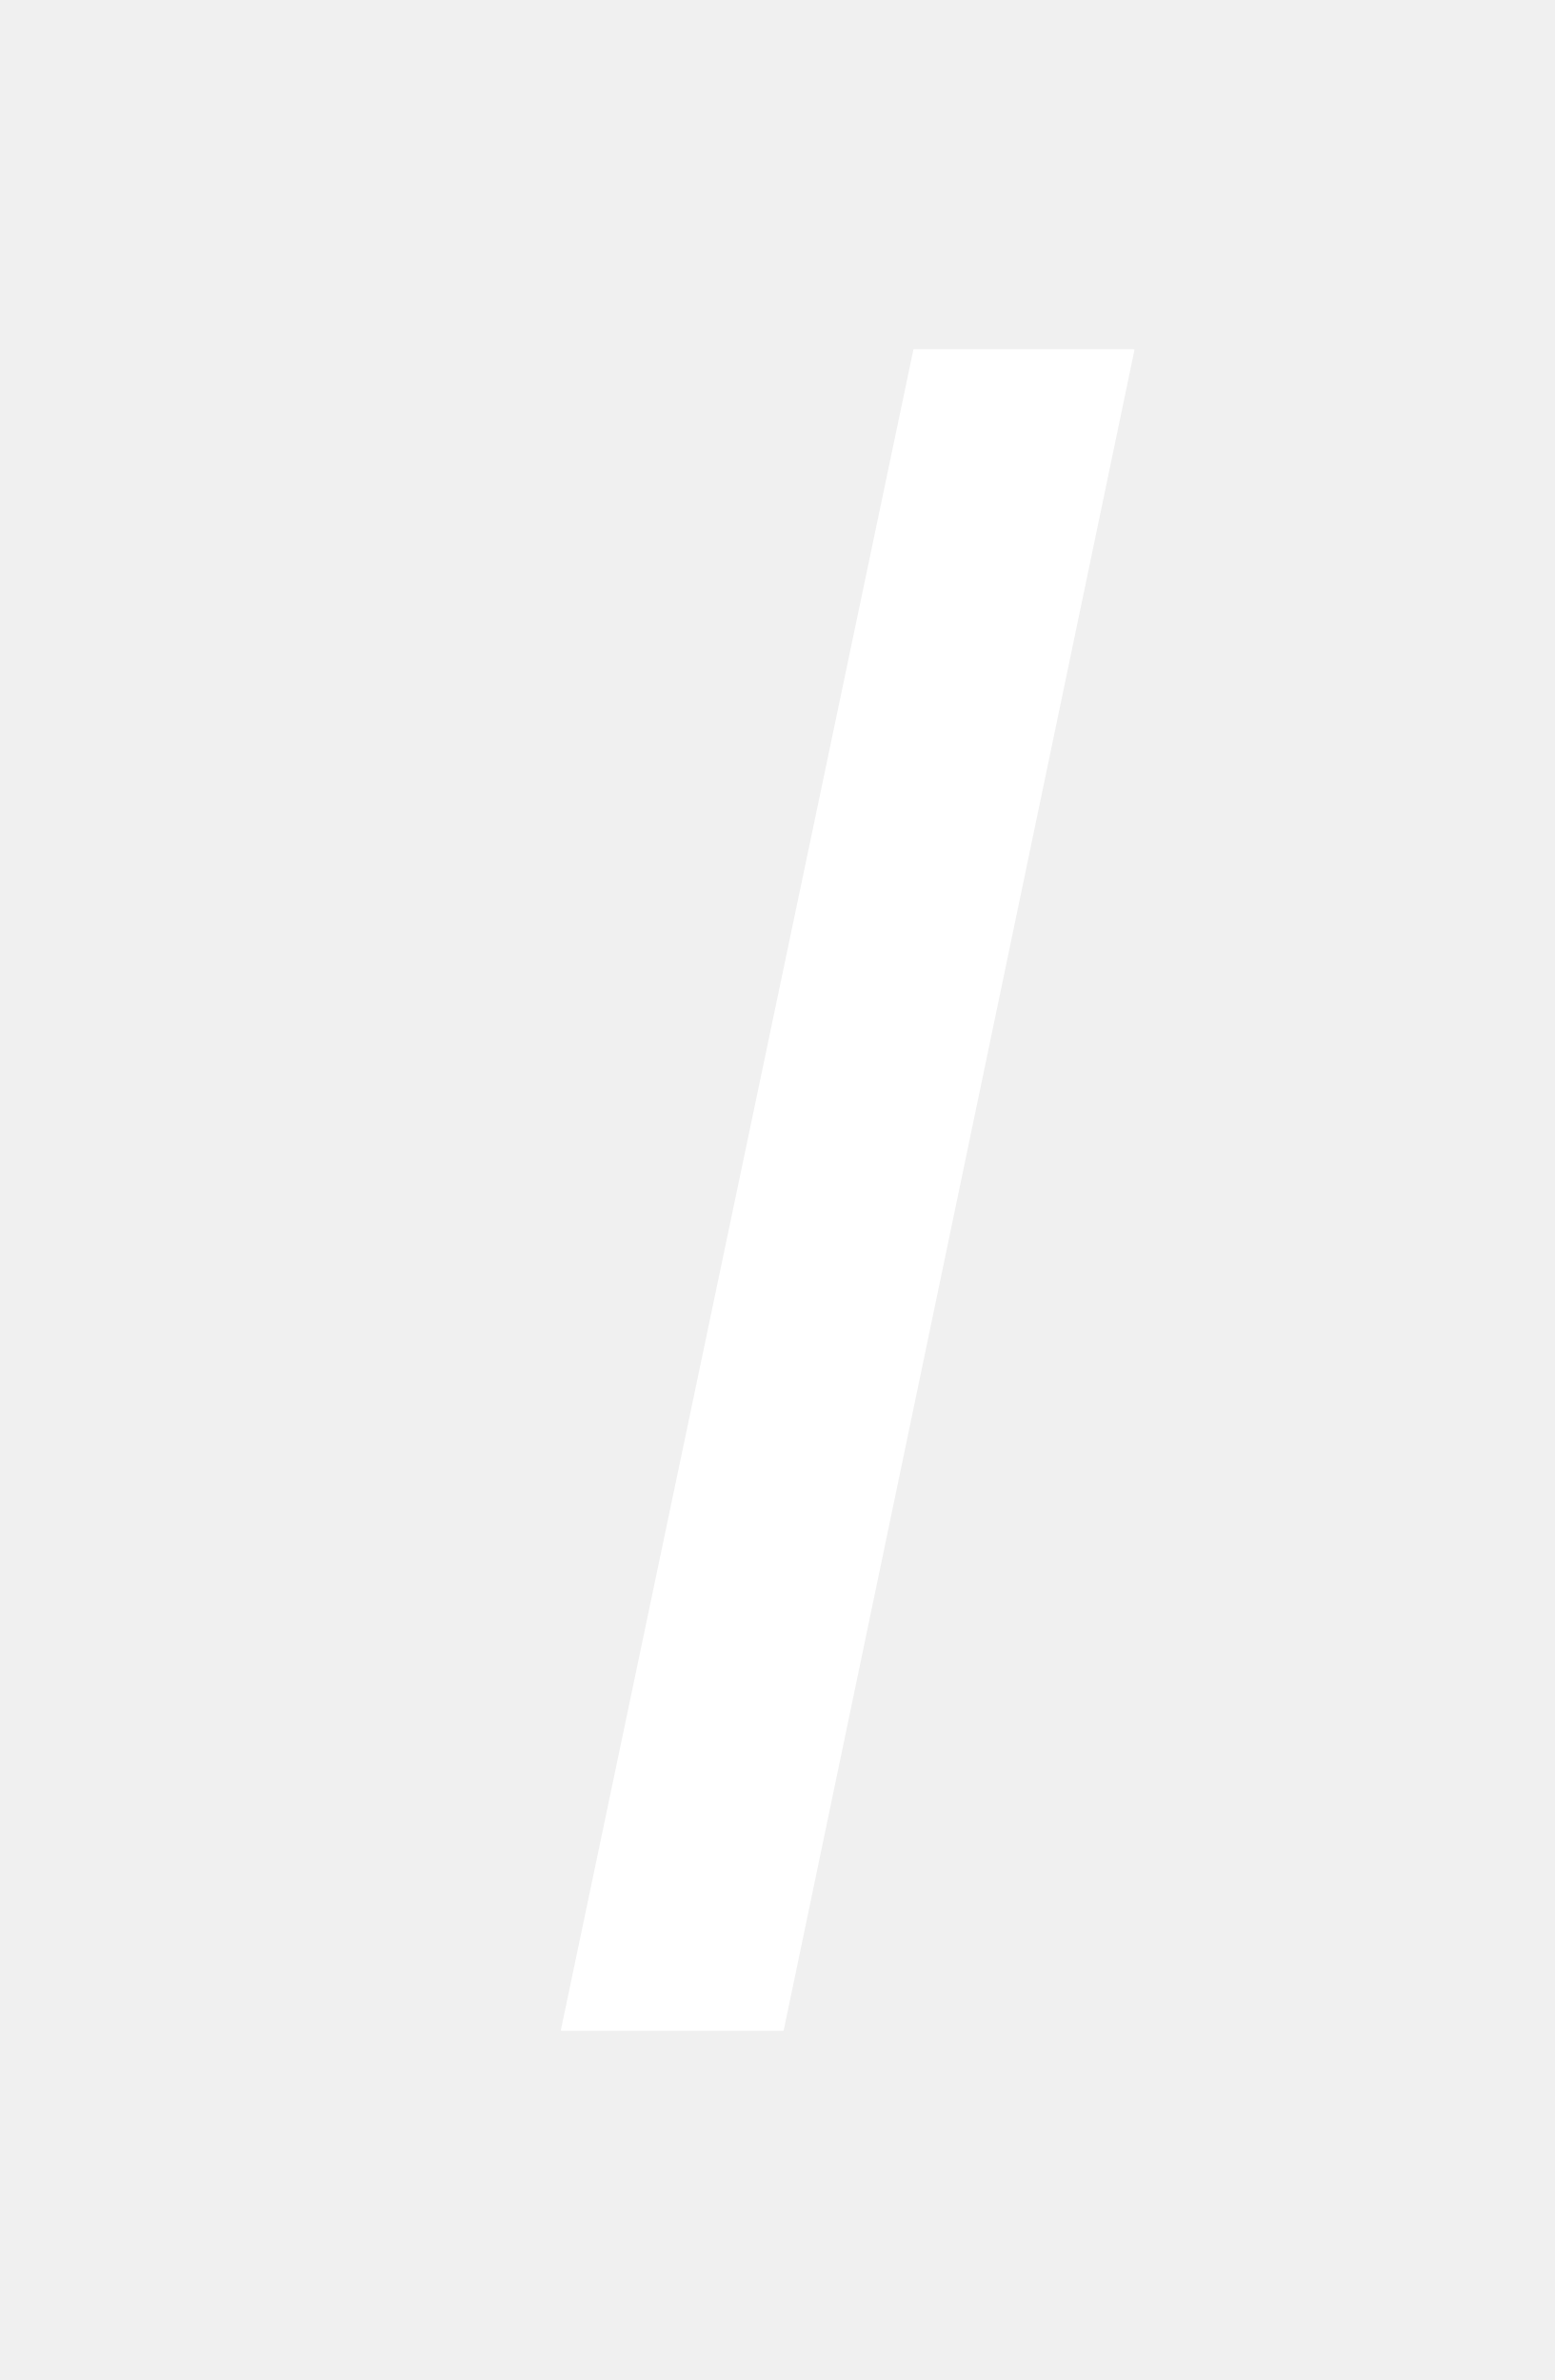
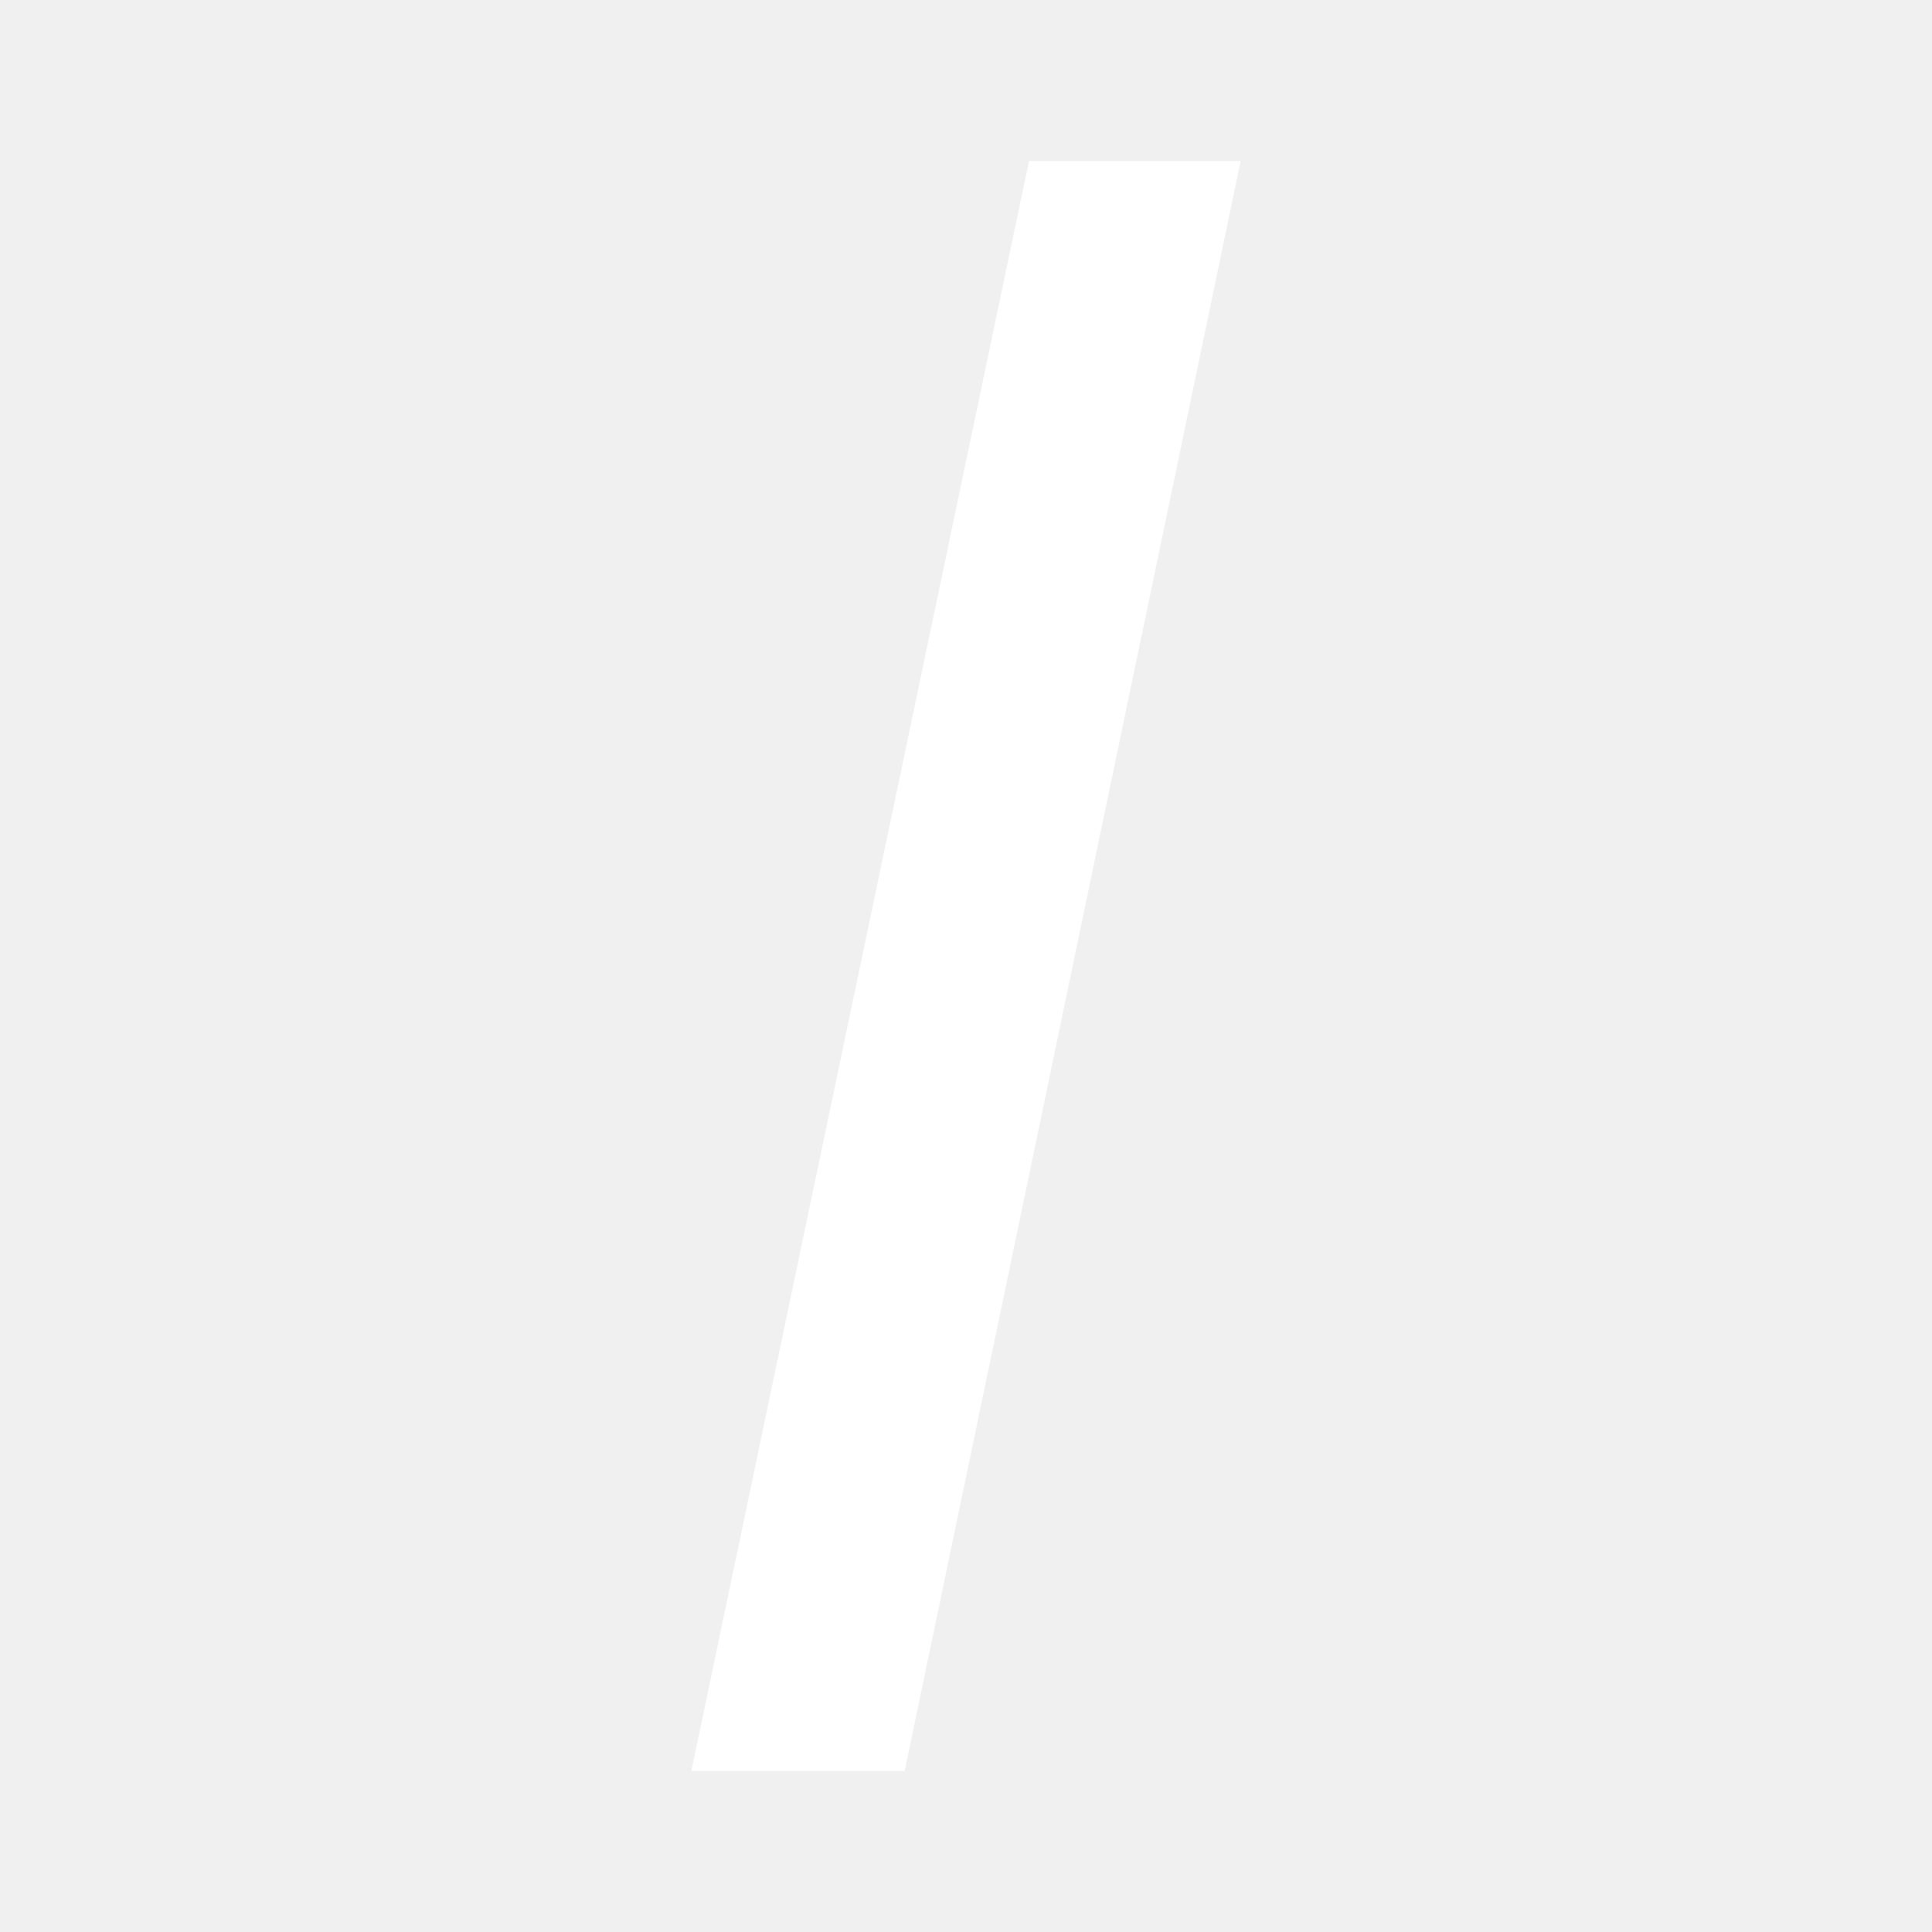
- <svg xmlns="http://www.w3.org/2000/svg" viewBox="0 0 222 340" width="222" height="340">
+ <svg xmlns="http://www.w3.org/2000/svg" viewBox="-23.072 25.862 288.276 288.276" width="24" height="24">
  <path d="M161.83 48.01C145.14 128 128.44 208 111.75 287.99C101.22 287.99 90.69 287.99 80.17 287.99C96.94 208 113.72 128 130.5 48.01C140.94 48.01 151.39 48.01 161.83 48.01Z" transform="translate(0.06563 2.00001)" fill="#FFFFFF" fill-rule="evenodd" stroke="#FFFFFF" stroke-width="0.25" stroke-linejoin="round" />
</svg>
